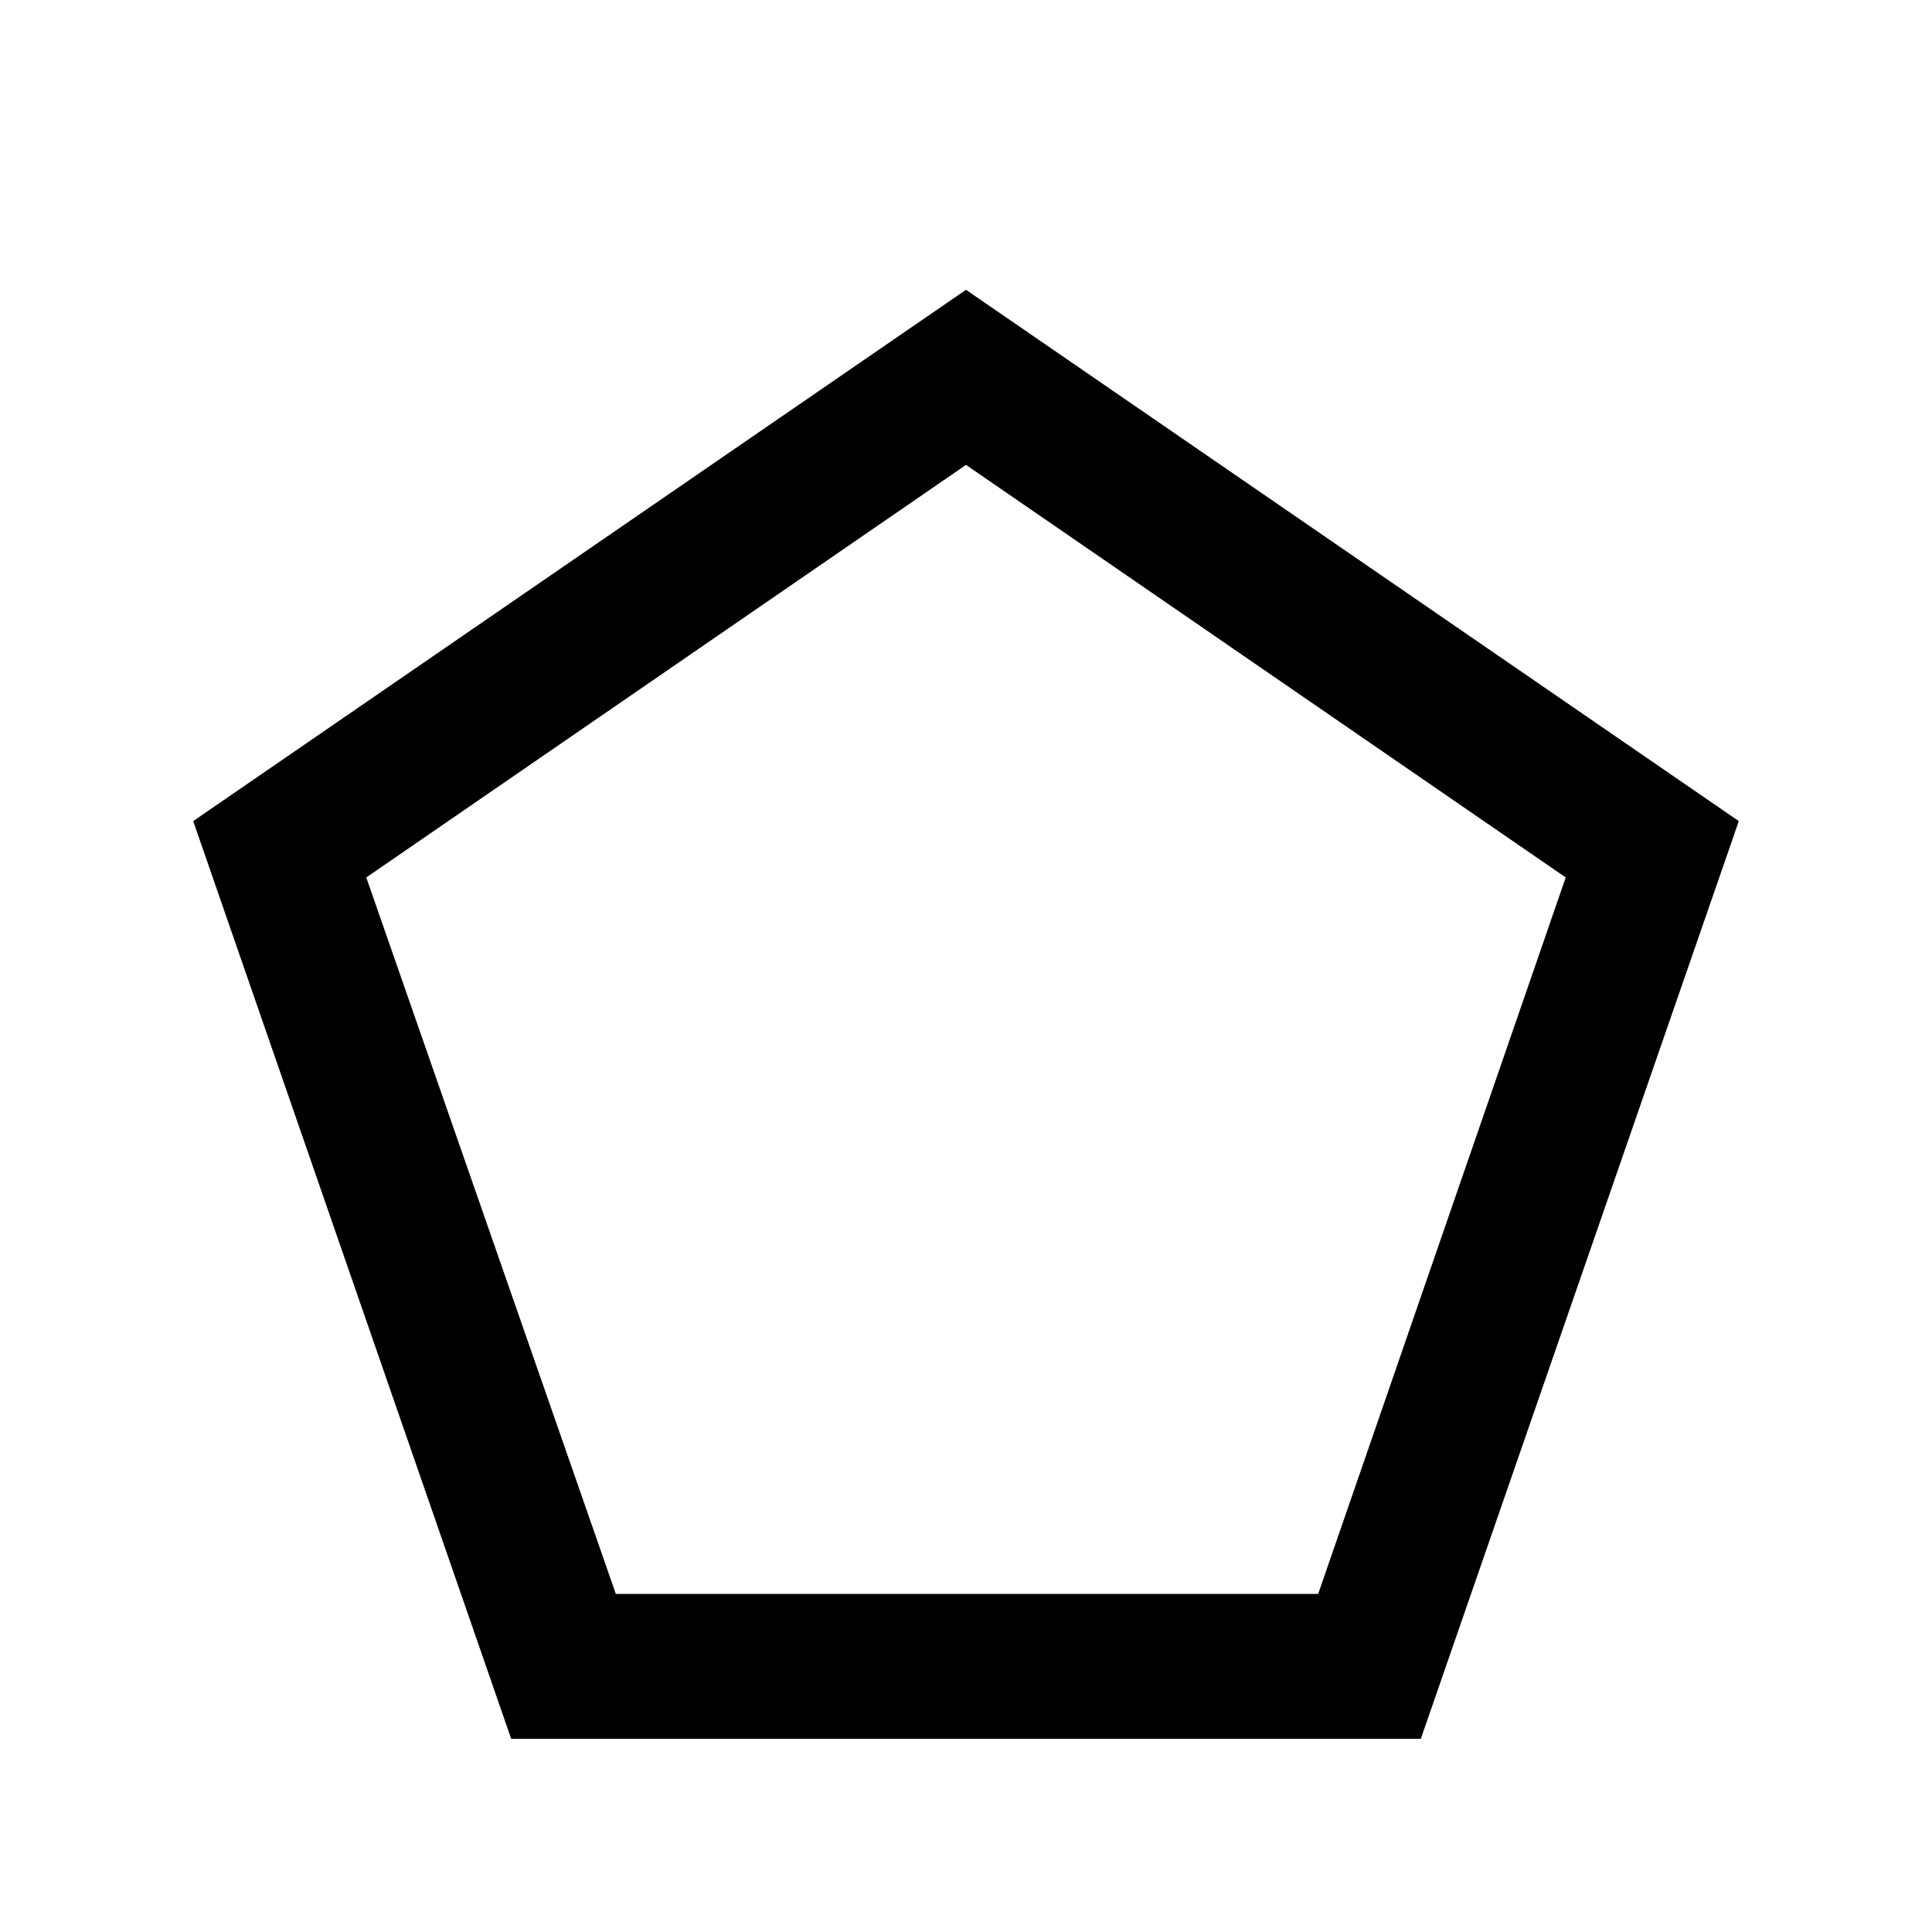
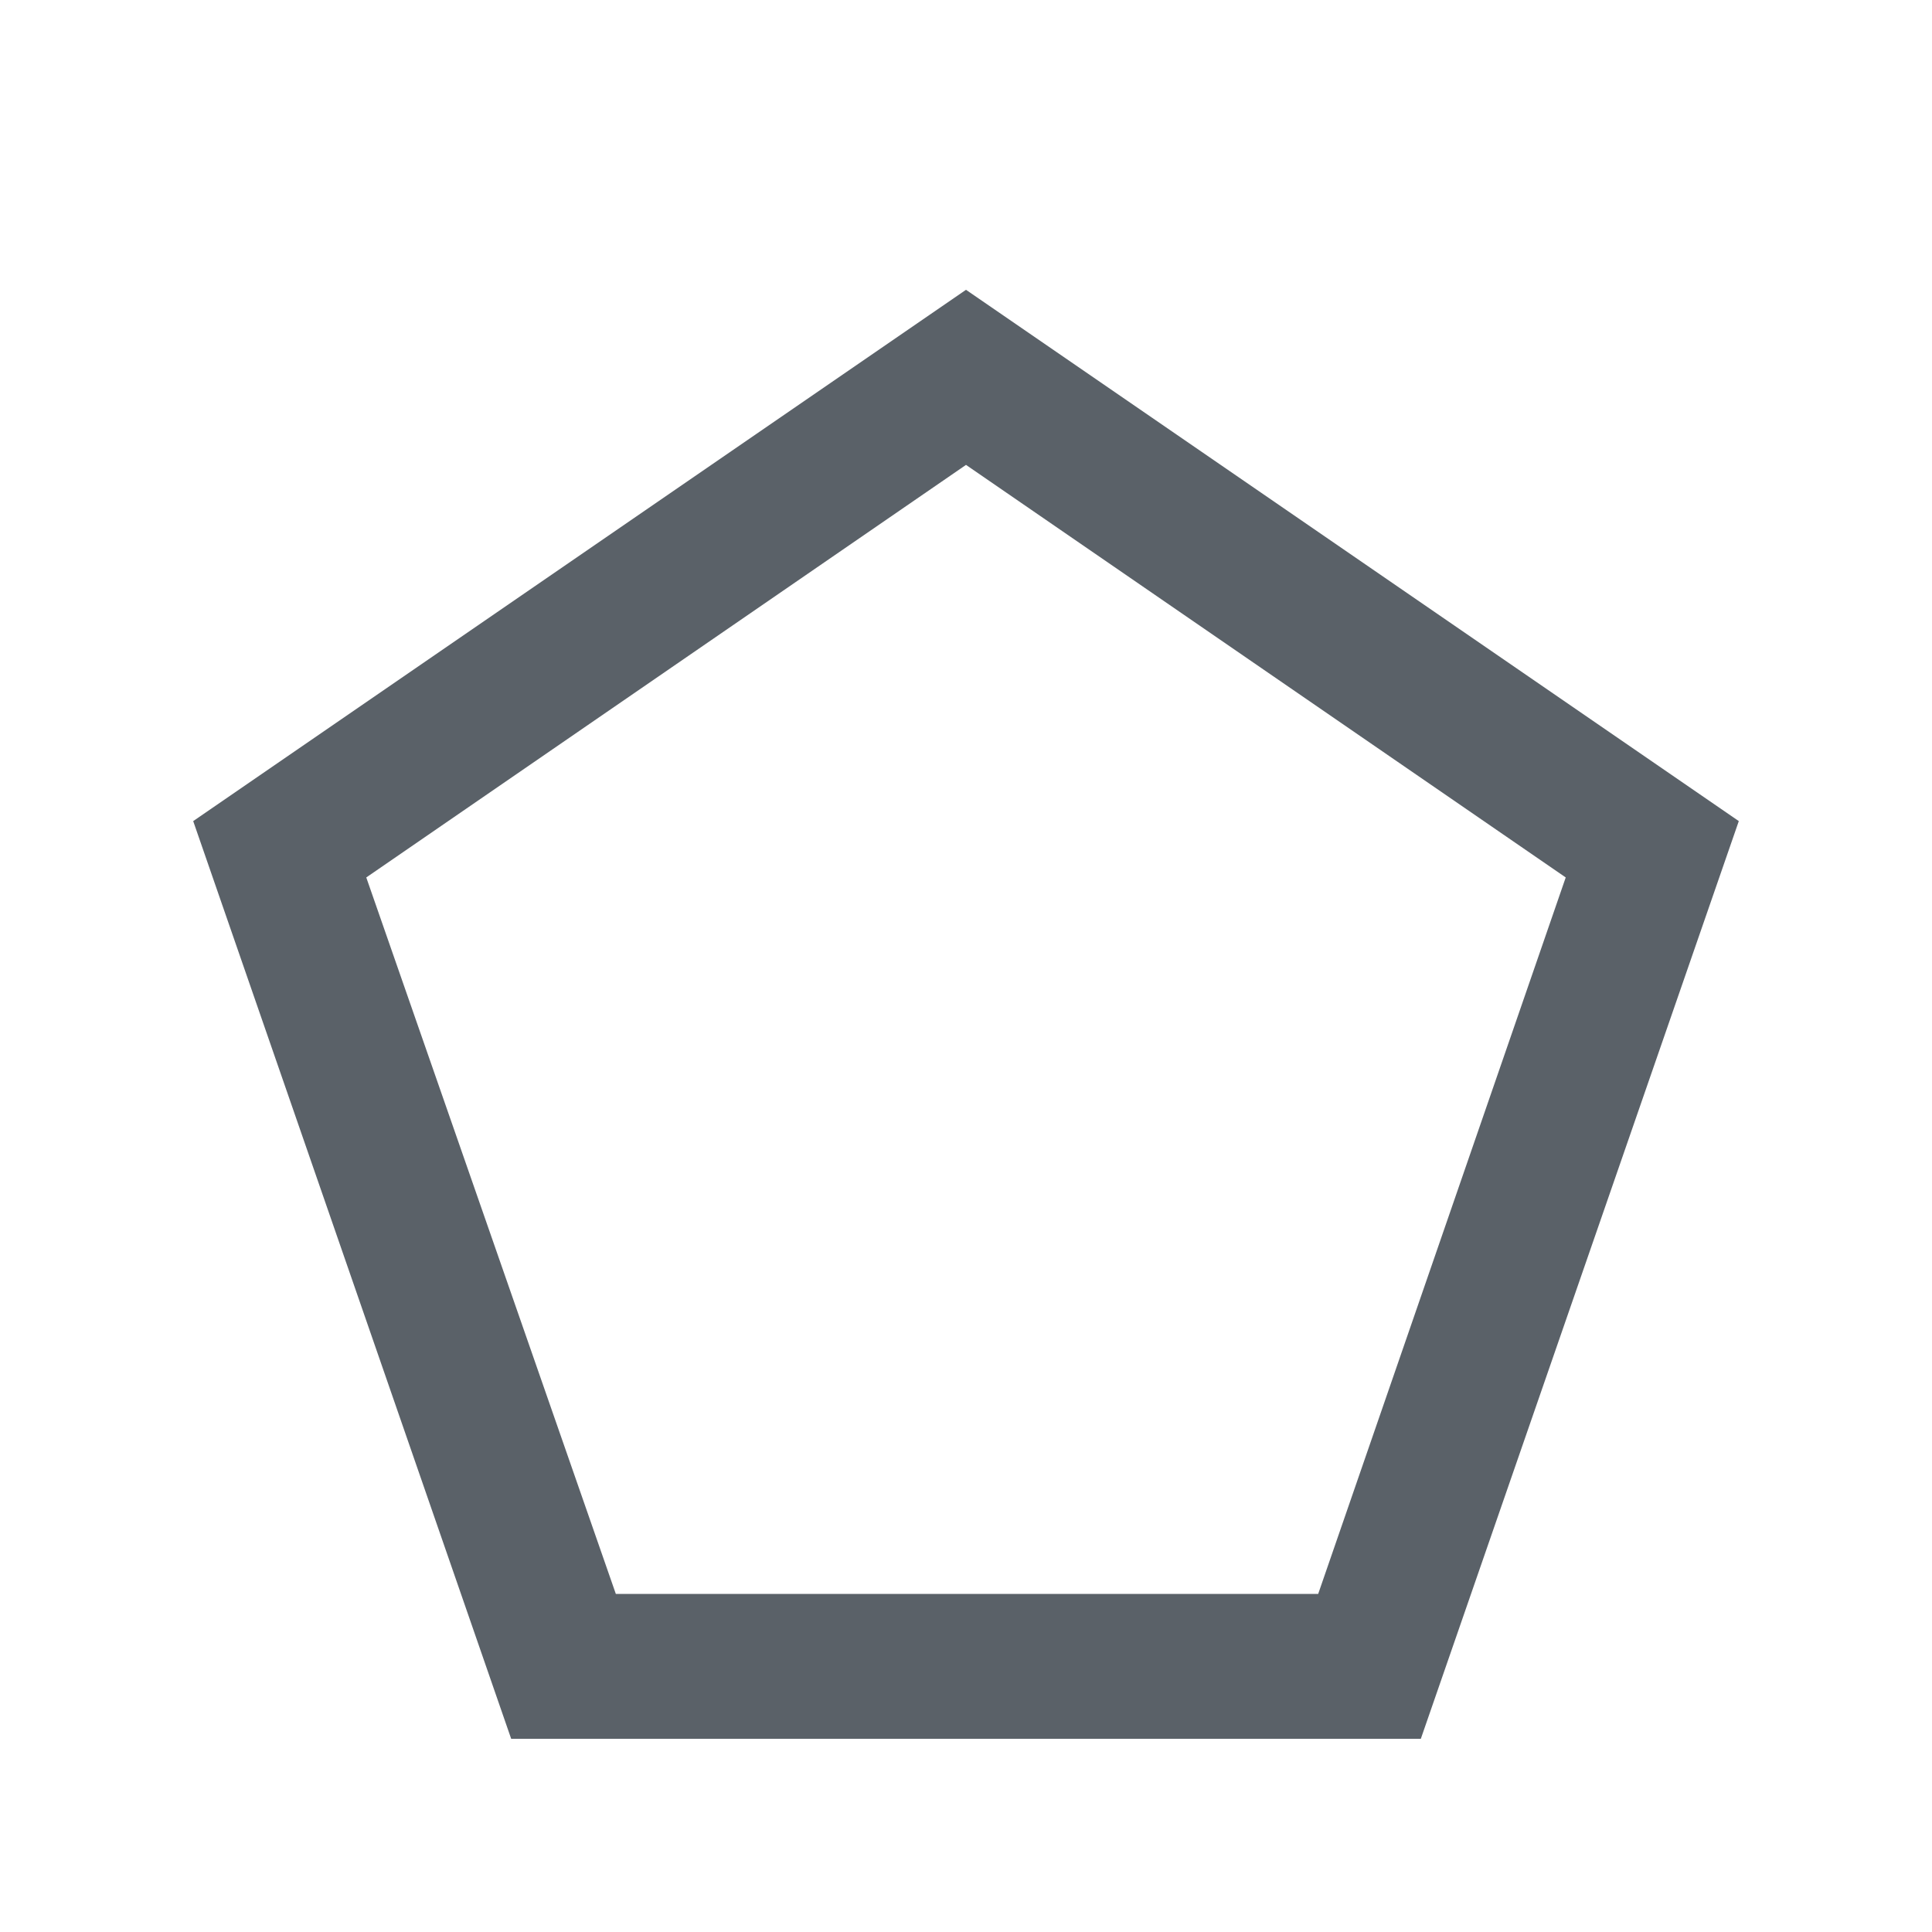
- <svg xmlns="http://www.w3.org/2000/svg" height="20" viewBox="0 -960 960 960" width="20">
+ <svg xmlns="http://www.w3.org/2000/svg" height="20" viewBox="0 -960 960 960" width="20" fill="#5a6168">
  <path d="M306-168h349l123-356-298-205-298 205 124 356Zm-52 72L96-552l384-264 384 264L706-96H254Zm226-353Z" />
</svg>
